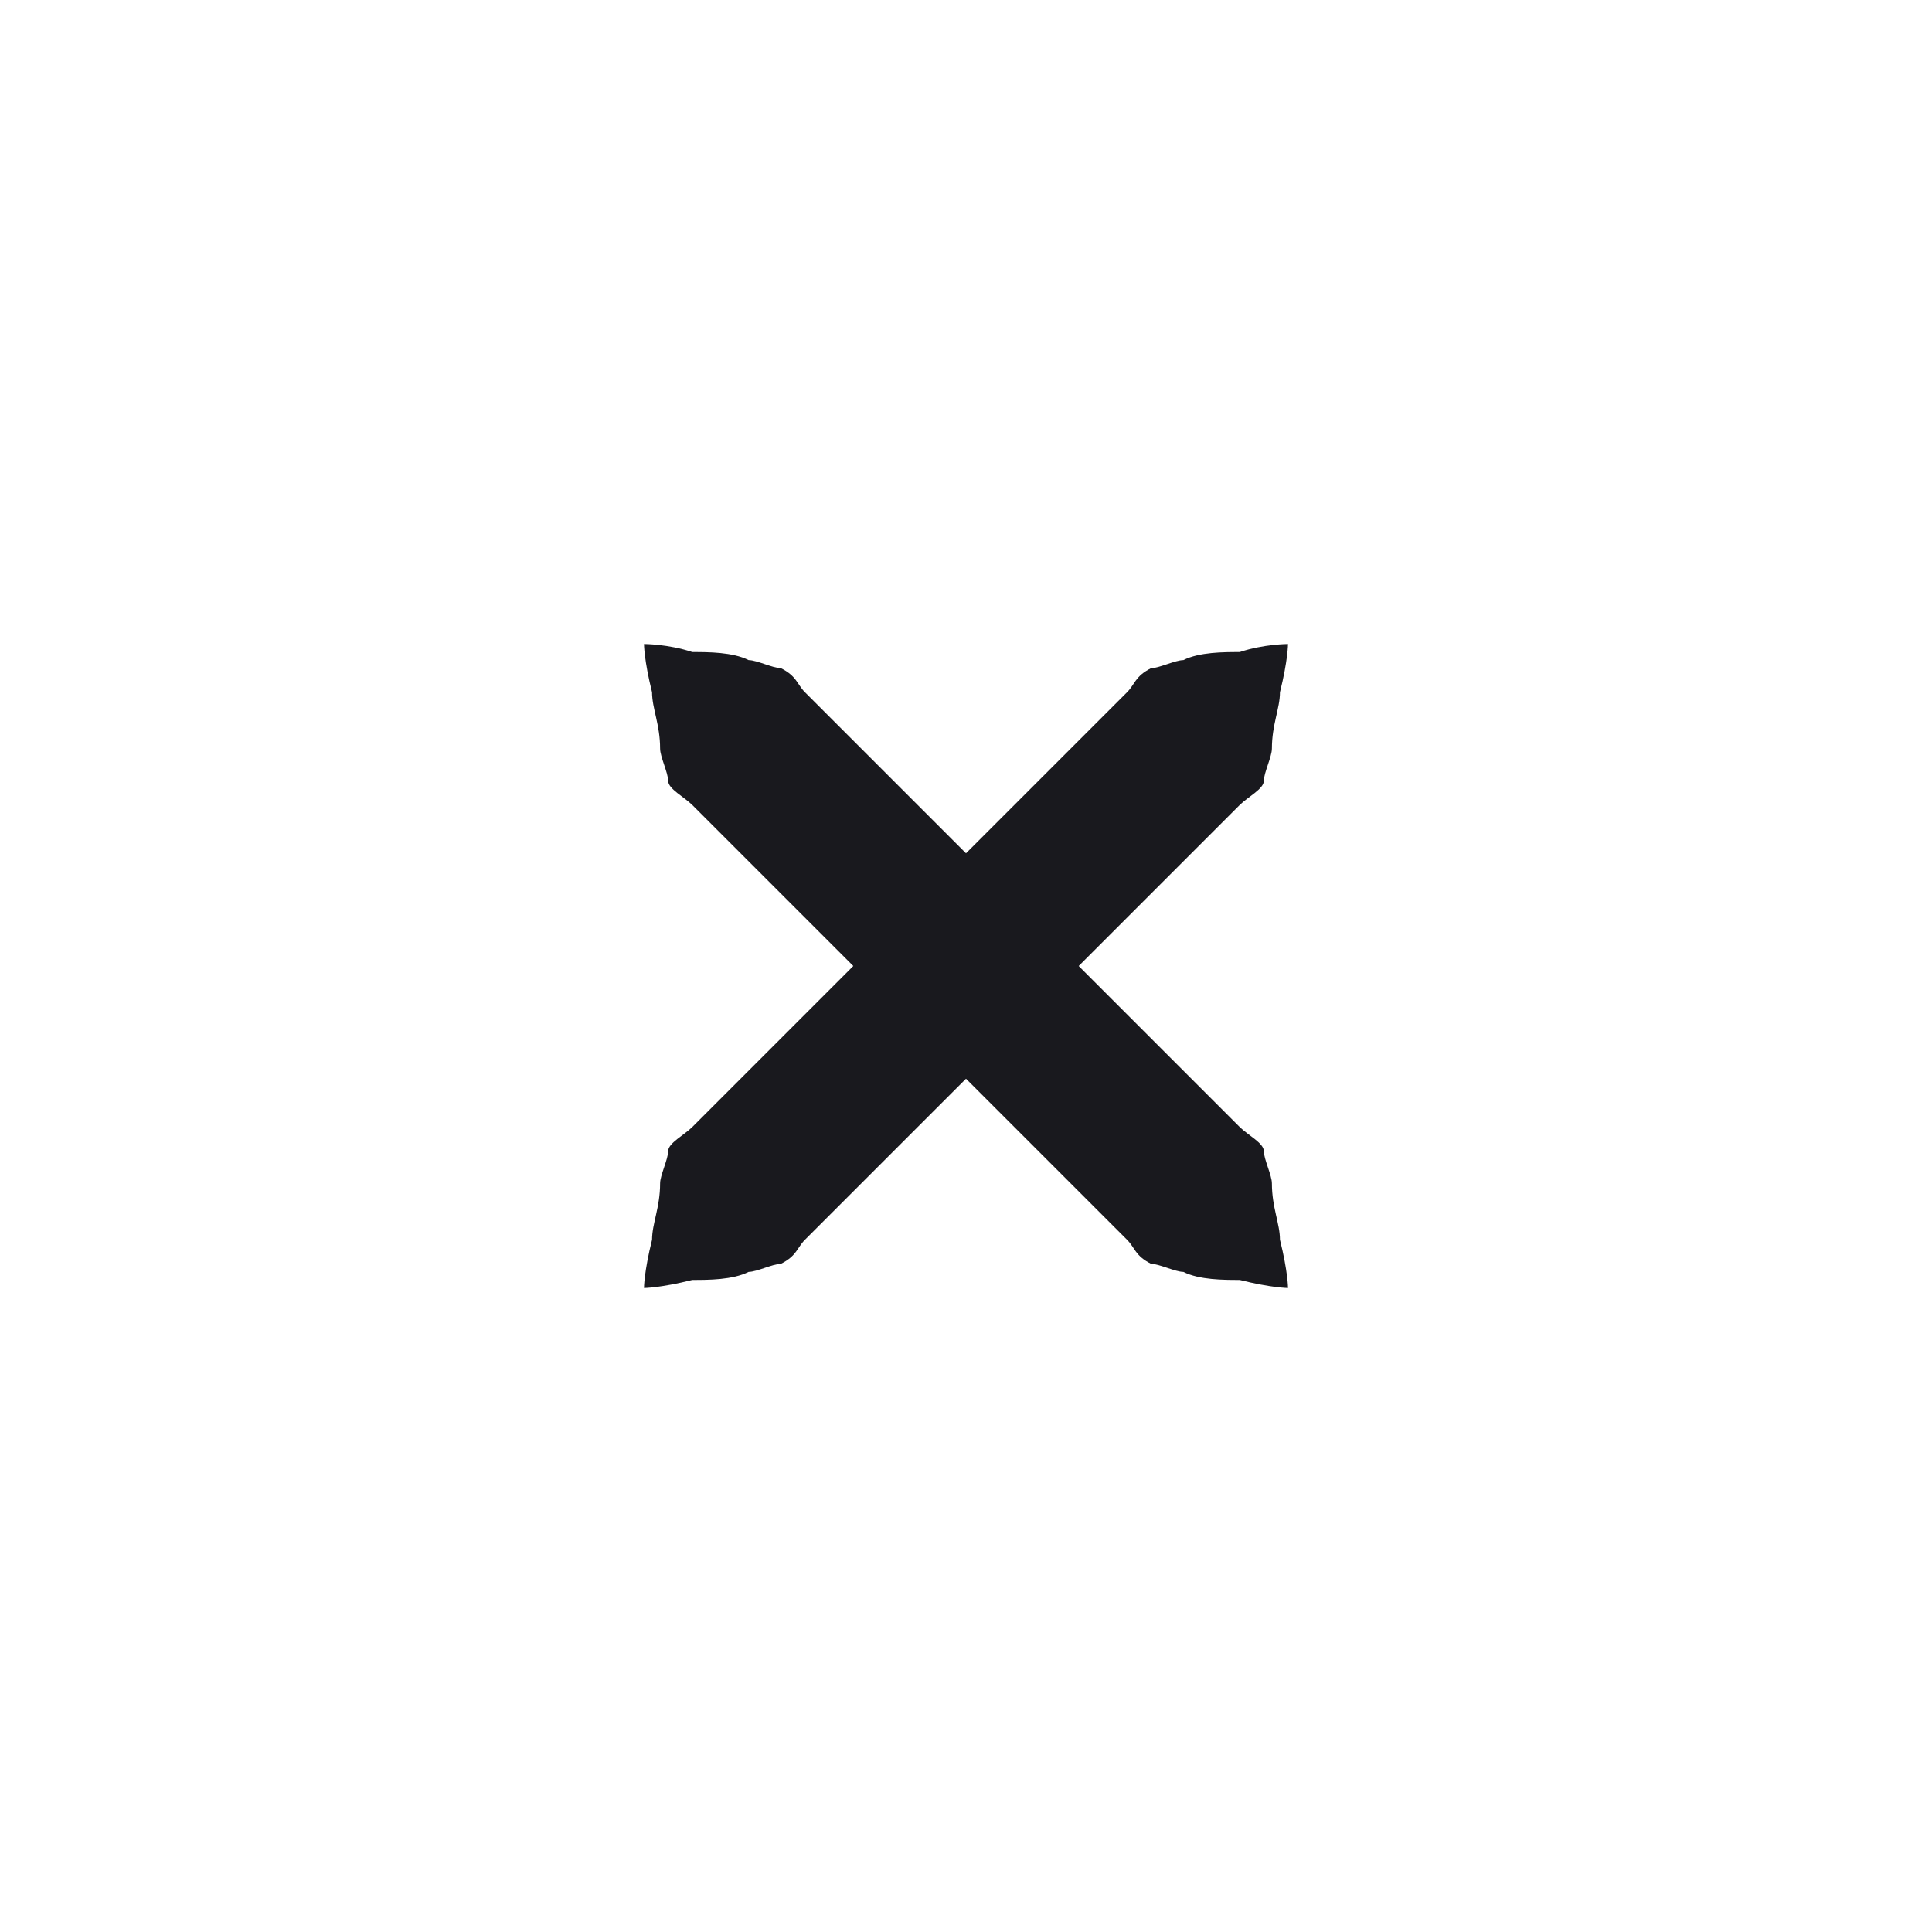
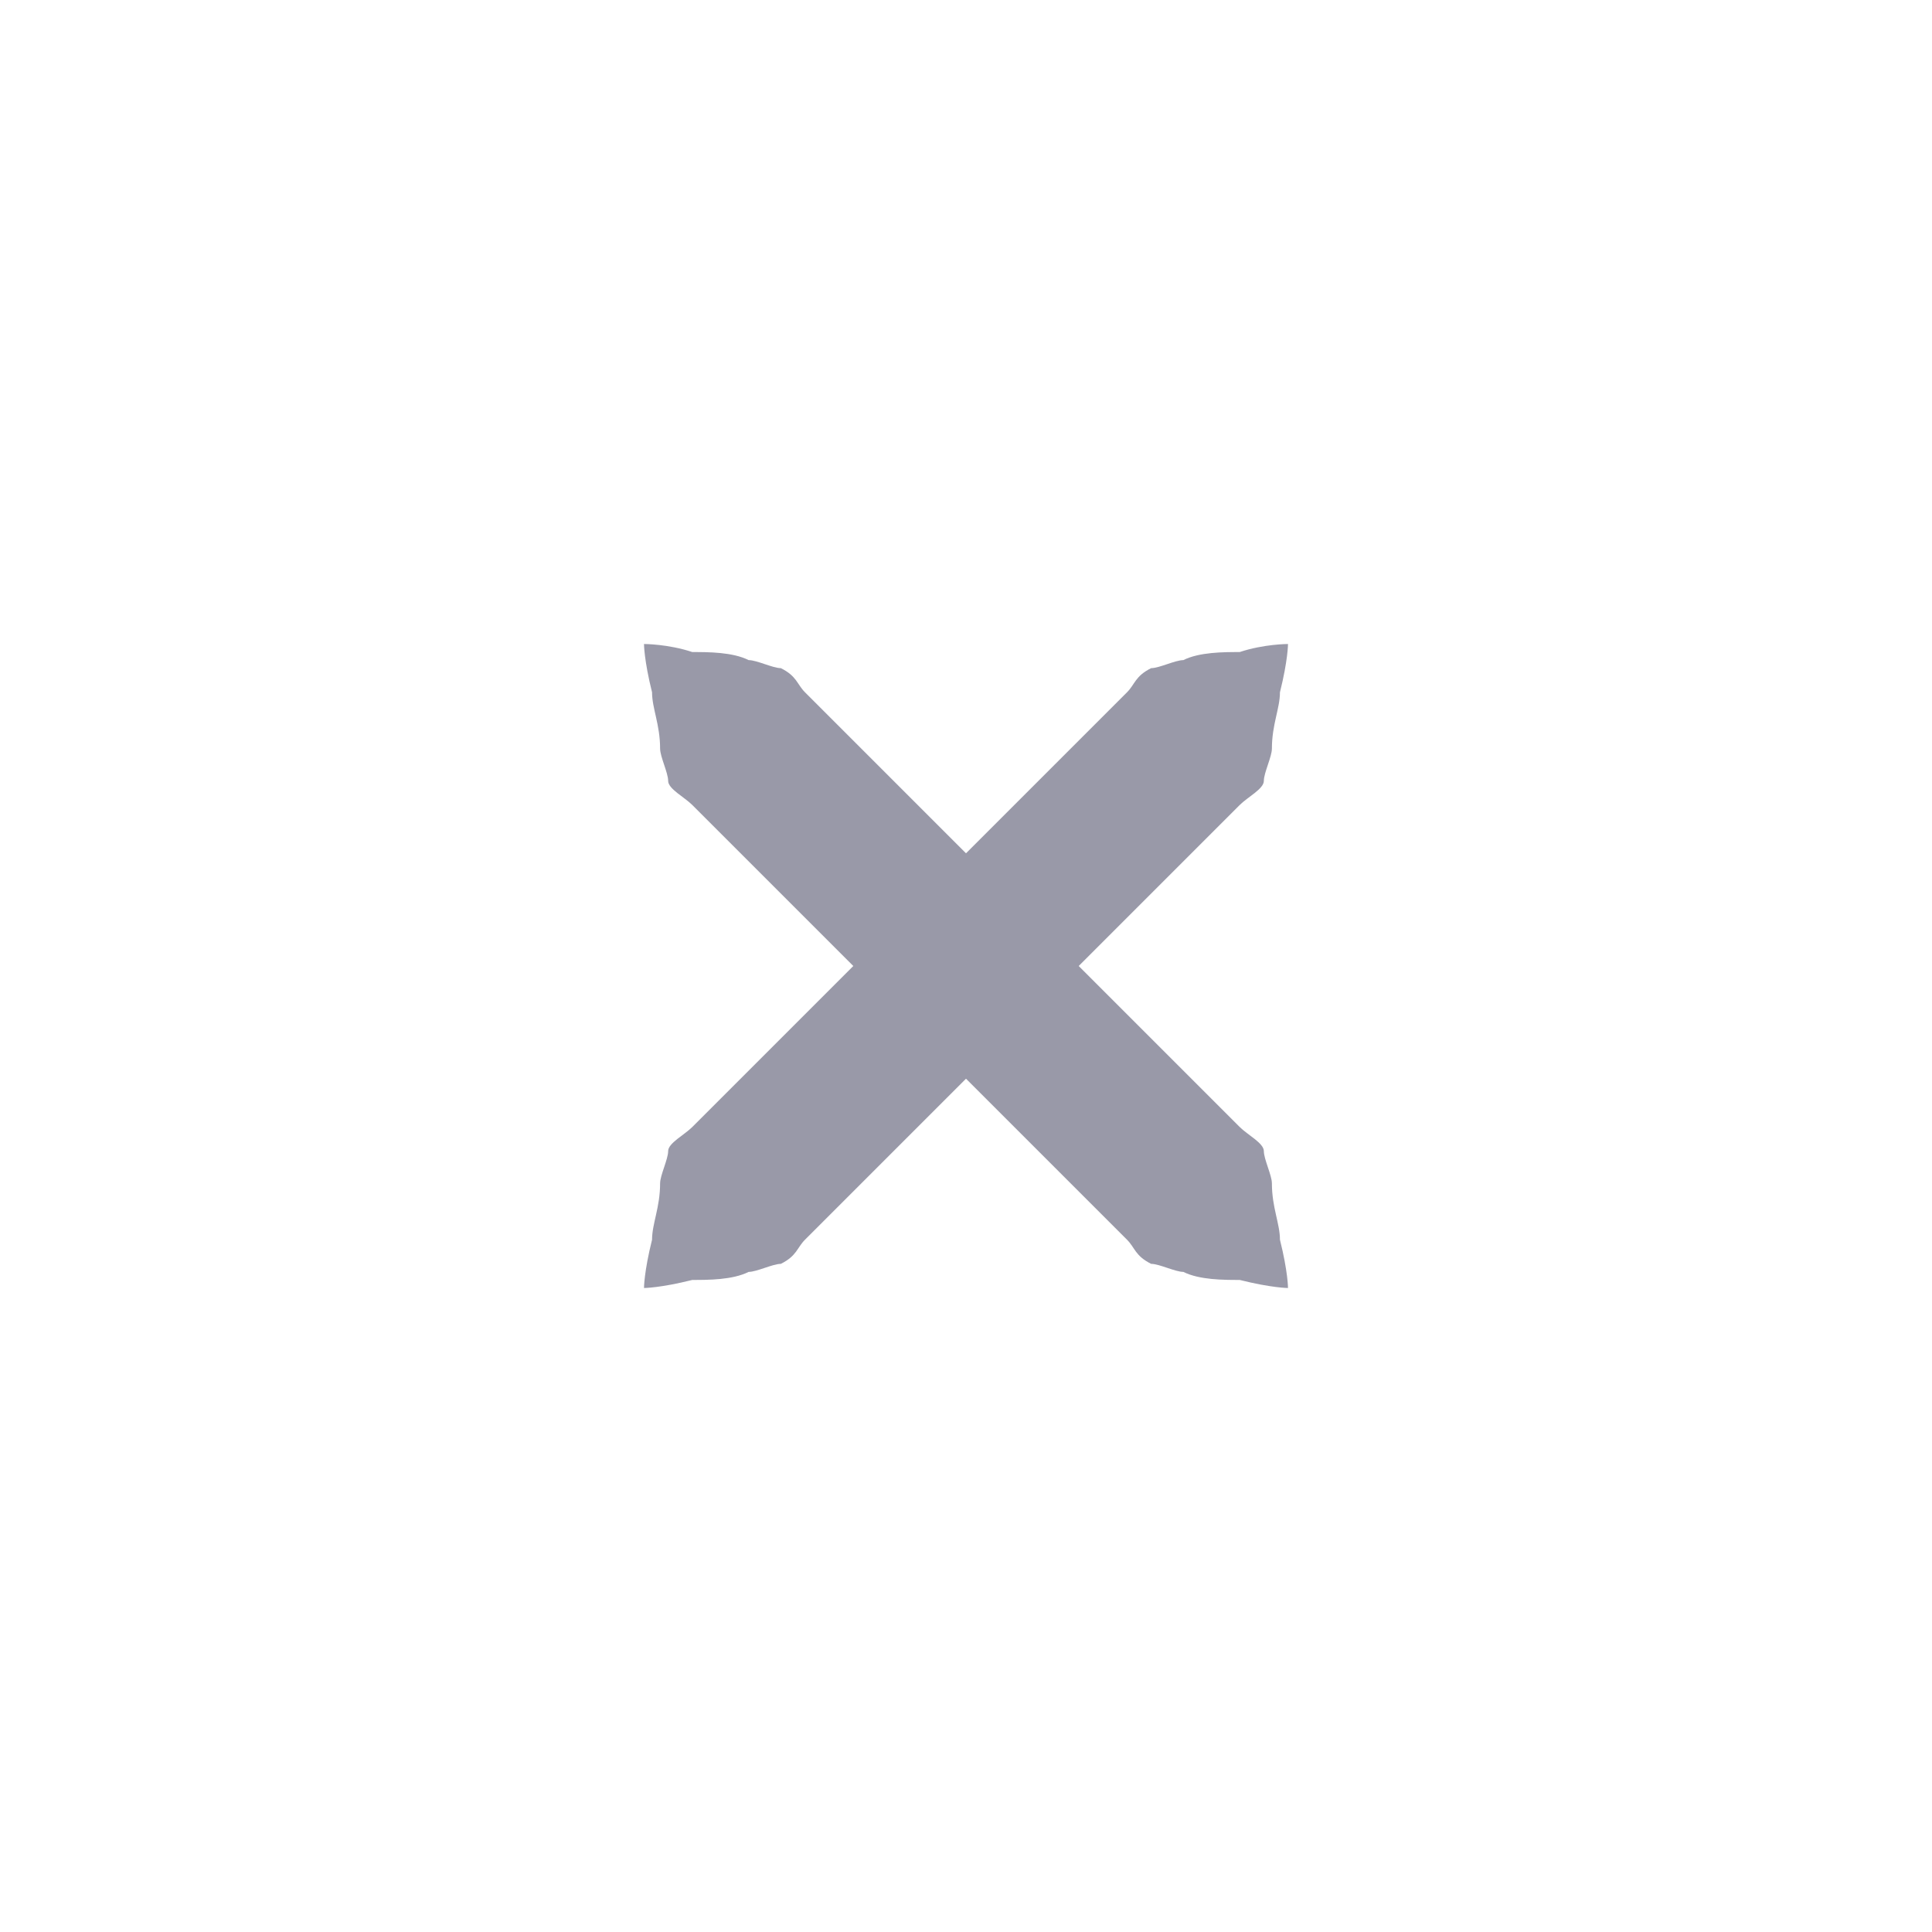
<svg xmlns="http://www.w3.org/2000/svg" xmlns:xlink="http://www.w3.org/1999/xlink" version="1.1" x="0px" y="0px" width="24px" height="24px" viewBox="0 0 24 24">
-   <path id="a" fill="#19191e" d="M16,8c0,0,0,0.2-0.1,0.6c0,0.2-0.1,0.4-0.1,0.7c0,0.1-0.1,0.3-0.1,0.4c0,0.1-0.2,0.2-0.3,0.3c-0.7,0.7-1.7,1.7-2.7,2.7c-1,1-2,2-2.7,2.7c-0.1,0.1-0.1,0.2-0.3,0.3c-0.1,0-0.3,0.1-0.4,0.1c-0.2,0.1-0.5,0.1-0.7,0.1C8.2,16,8,16,8,16s0-0.2,0.1-0.6c0-0.2,0.1-0.4,0.1-0.7c0-0.1,0.1-0.3,0.1-0.4c0-0.1,0.2-0.2,0.3-0.3c0.7-0.7,1.7-1.7,2.7-2.7c1-1,2-2,2.7-2.7c0.1-0.1,0.1-0.2,0.3-0.3c0.1,0,0.3-0.1,0.4-0.1c0.2-0.1,0.5-0.1,0.7-0.1C15.7,8,16,8,16,8z" />
+   <path id="a" fill="#9999a8" d="M16,8c0,0,0,0.2-0.1,0.6c0,0.2-0.1,0.4-0.1,0.7c0,0.1-0.1,0.3-0.1,0.4c0,0.1-0.2,0.2-0.3,0.3c-0.7,0.7-1.7,1.7-2.7,2.7c-1,1-2,2-2.7,2.7c-0.1,0.1-0.1,0.2-0.3,0.3c-0.1,0-0.3,0.1-0.4,0.1c-0.2,0.1-0.5,0.1-0.7,0.1C8.2,16,8,16,8,16s0-0.2,0.1-0.6c0-0.2,0.1-0.4,0.1-0.7c0-0.1,0.1-0.3,0.1-0.4c0-0.1,0.2-0.2,0.3-0.3c0.7-0.7,1.7-1.7,2.7-2.7c1-1,2-2,2.7-2.7c0.1-0.1,0.1-0.2,0.3-0.3c0.1,0,0.3-0.1,0.4-0.1c0.2-0.1,0.5-0.1,0.7-0.1C15.7,8,16,8,16,8z" />
  <use xlink:href="#a" transform="matrix(-1,0,0,1,24,0)" />
</svg>
